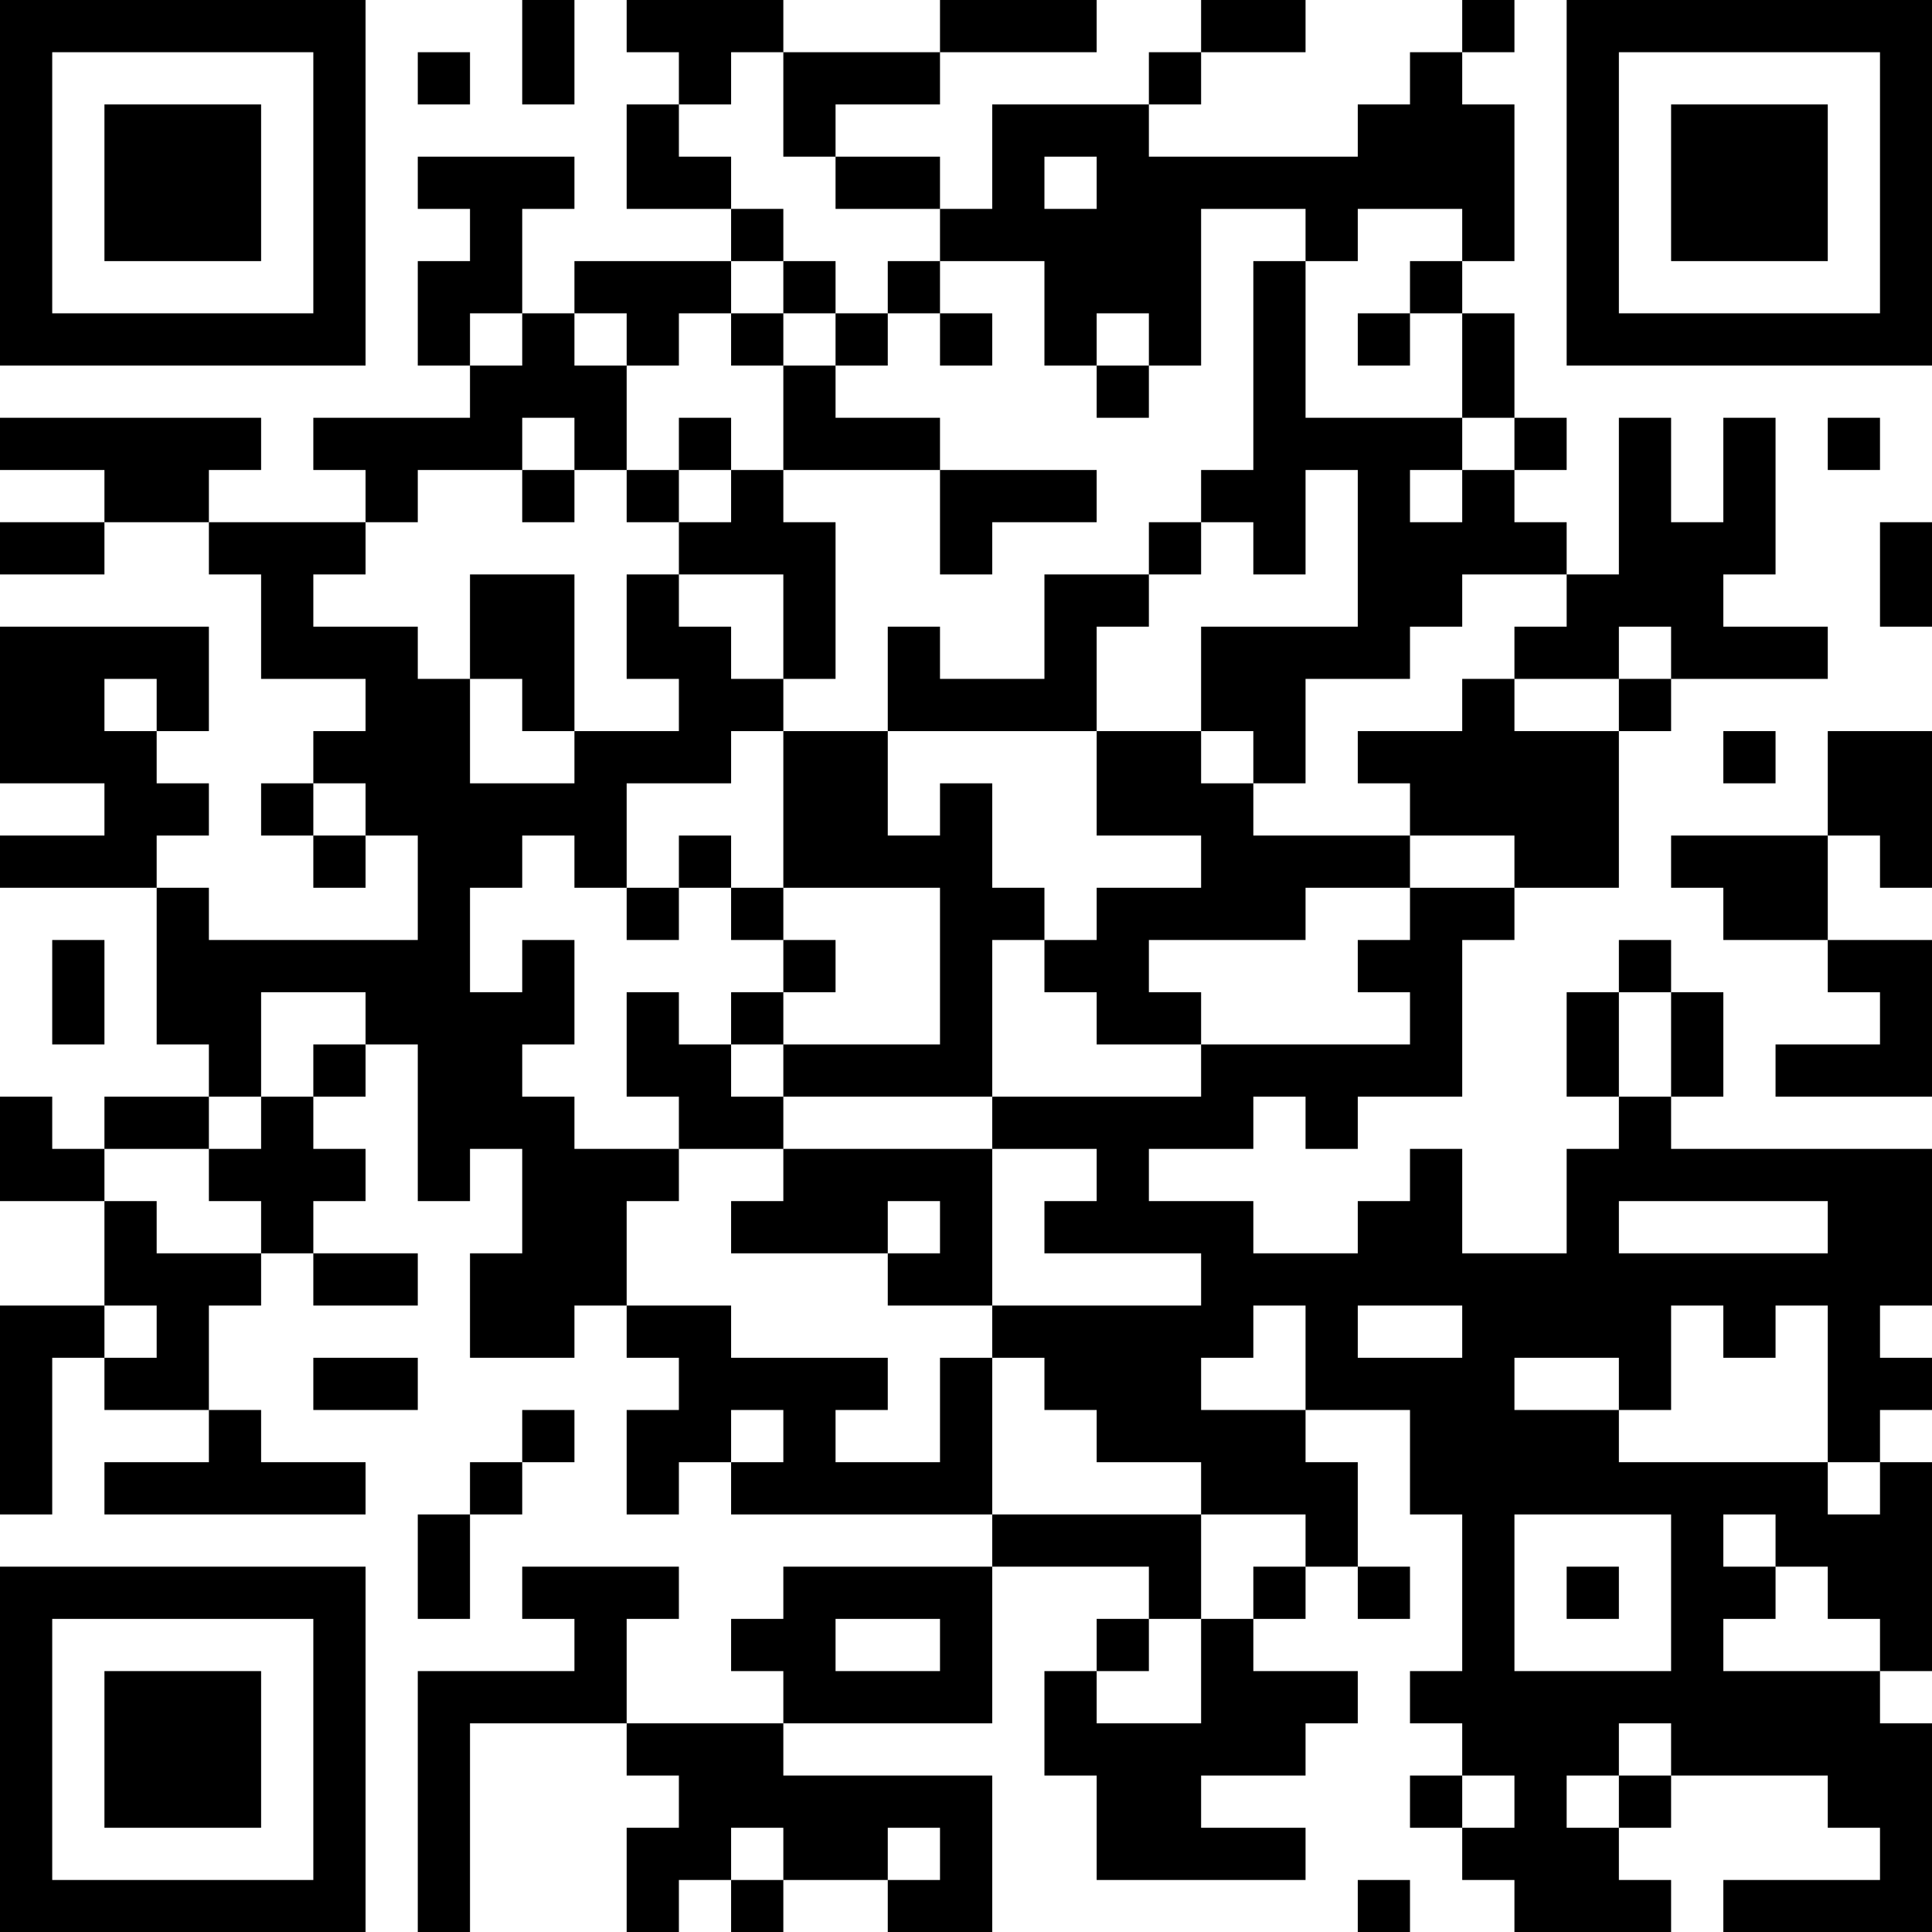
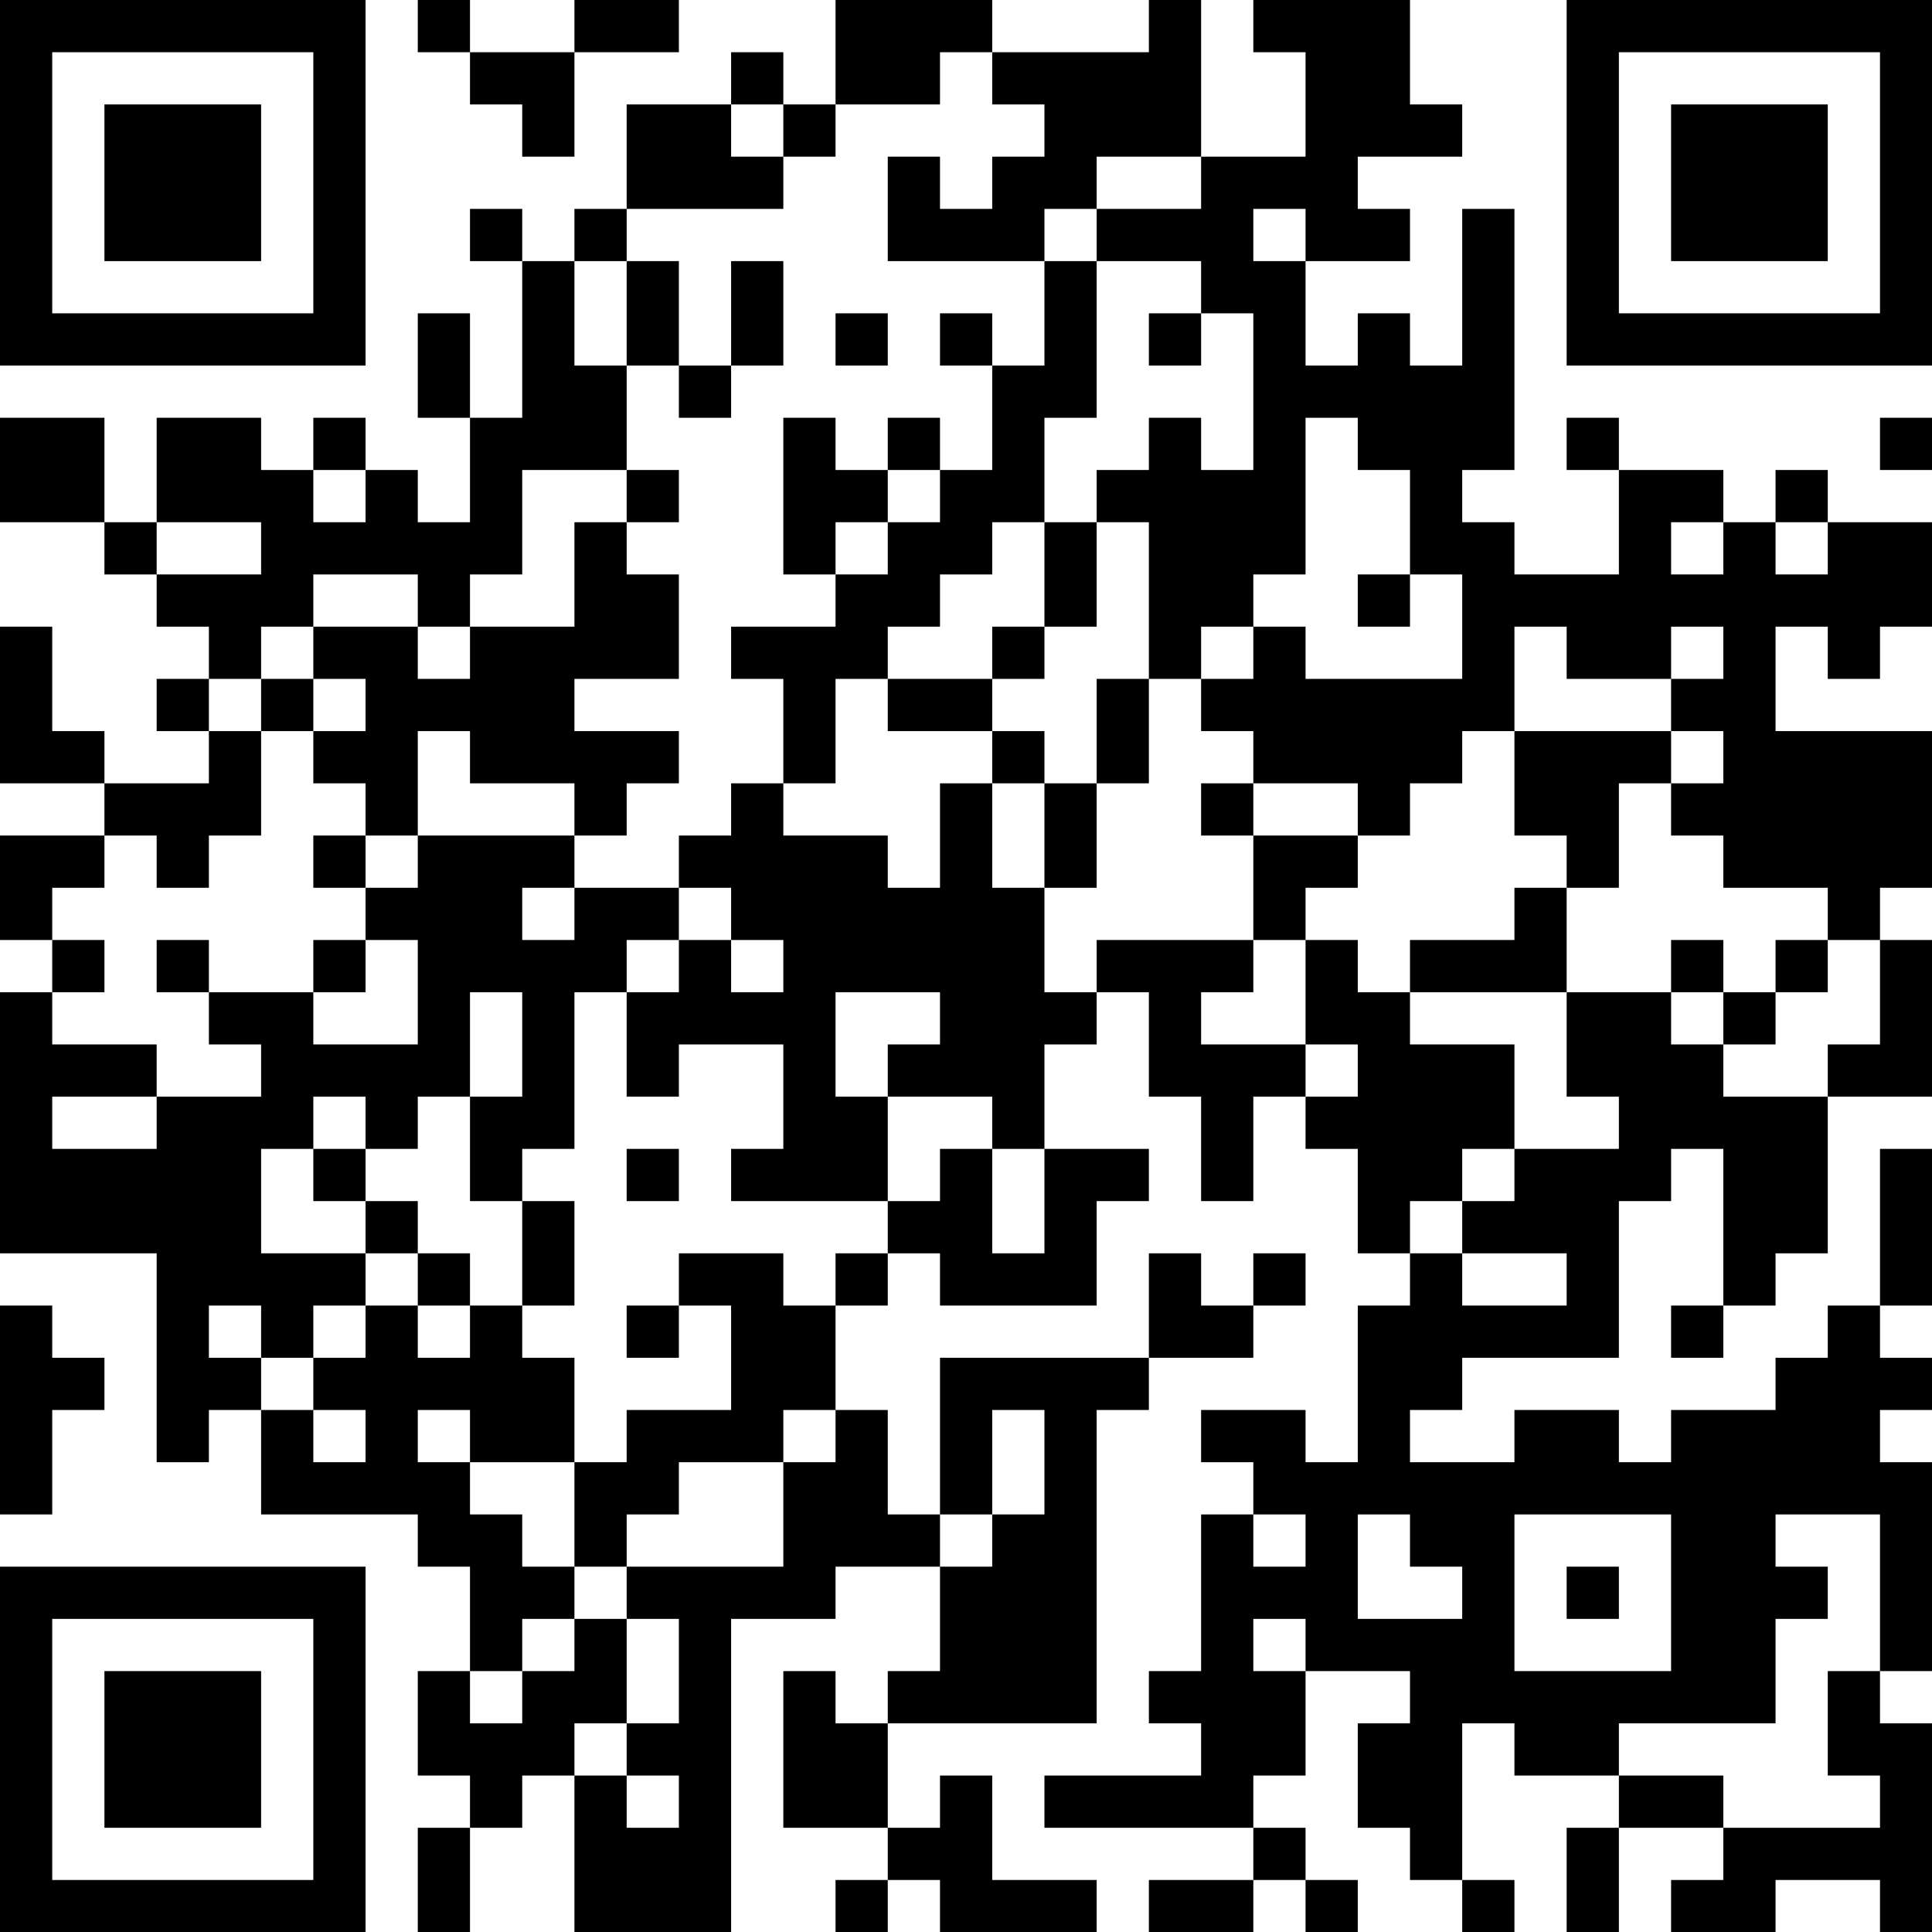
<svg xmlns="http://www.w3.org/2000/svg" version="1.1" width="100" height="100" viewBox="0 0 100 100">
  <rect x="0" y="0" width="100" height="100" fill="#ffffff" />
  <g transform="scale(2.703)">
    <g transform="translate(0,0)">
-       <path fill-rule="evenodd" d="M10 0L10 2L11 2L11 0ZM12 0L12 1L13 1L13 2L12 2L12 4L14 4L14 5L11 5L11 6L10 6L10 4L11 4L11 3L8 3L8 4L9 4L9 5L8 5L8 7L9 7L9 8L6 8L6 9L7 9L7 10L4 10L4 9L5 9L5 8L0 8L0 9L2 9L2 10L0 10L0 11L2 11L2 10L4 10L4 11L5 11L5 13L7 13L7 14L6 14L6 15L5 15L5 16L6 16L6 17L7 17L7 16L8 16L8 18L4 18L4 17L3 17L3 16L4 16L4 15L3 15L3 14L4 14L4 12L0 12L0 15L2 15L2 16L0 16L0 17L3 17L3 20L4 20L4 21L2 21L2 22L1 22L1 21L0 21L0 23L2 23L2 25L0 25L0 29L1 29L1 26L2 26L2 27L4 27L4 28L2 28L2 29L7 29L7 28L5 28L5 27L4 27L4 25L5 25L5 24L6 24L6 25L8 25L8 24L6 24L6 23L7 23L7 22L6 22L6 21L7 21L7 20L8 20L8 23L9 23L9 22L10 22L10 24L9 24L9 26L11 26L11 25L12 25L12 26L13 26L13 27L12 27L12 29L13 29L13 28L14 28L14 29L19 29L19 30L15 30L15 31L14 31L14 32L15 32L15 33L12 33L12 31L13 31L13 30L10 30L10 31L11 31L11 32L8 32L8 37L9 37L9 33L12 33L12 34L13 34L13 35L12 35L12 37L13 37L13 36L14 36L14 37L15 37L15 36L17 36L17 37L19 37L19 34L15 34L15 33L19 33L19 30L22 30L22 31L21 31L21 32L20 32L20 34L21 34L21 36L25 36L25 35L23 35L23 34L25 34L25 33L26 33L26 32L24 32L24 31L25 31L25 30L26 30L26 31L27 31L27 30L26 30L26 28L25 28L25 27L27 27L27 29L28 29L28 32L27 32L27 33L28 33L28 34L27 34L27 35L28 35L28 36L29 36L29 37L32 37L32 36L31 36L31 35L32 35L32 34L35 34L35 35L36 35L36 36L33 36L33 37L37 37L37 33L36 33L36 32L37 32L37 28L36 28L36 27L37 27L37 26L36 26L36 25L37 25L37 22L32 22L32 21L33 21L33 19L32 19L32 18L31 18L31 19L30 19L30 21L31 21L31 22L30 22L30 24L28 24L28 22L27 22L27 23L26 23L26 24L24 24L24 23L22 23L22 22L24 22L24 21L25 21L25 22L26 22L26 21L28 21L28 18L29 18L29 17L31 17L31 14L32 14L32 13L35 13L35 12L33 12L33 11L34 11L34 8L33 8L33 10L32 10L32 8L31 8L31 11L30 11L30 10L29 10L29 9L30 9L30 8L29 8L29 6L28 6L28 5L29 5L29 2L28 2L28 1L29 1L29 0L28 0L28 1L27 1L27 2L26 2L26 3L22 3L22 2L23 2L23 1L25 1L25 0L23 0L23 1L22 1L22 2L19 2L19 4L18 4L18 3L16 3L16 2L18 2L18 1L21 1L21 0L18 0L18 1L15 1L15 0ZM8 1L8 2L9 2L9 1ZM14 1L14 2L13 2L13 3L14 3L14 4L15 4L15 5L14 5L14 6L13 6L13 7L12 7L12 6L11 6L11 7L12 7L12 9L11 9L11 8L10 8L10 9L8 9L8 10L7 10L7 11L6 11L6 12L8 12L8 13L9 13L9 15L11 15L11 14L13 14L13 13L12 13L12 11L13 11L13 12L14 12L14 13L15 13L15 14L14 14L14 15L12 15L12 17L11 17L11 16L10 16L10 17L9 17L9 19L10 19L10 18L11 18L11 20L10 20L10 21L11 21L11 22L13 22L13 23L12 23L12 25L14 25L14 26L17 26L17 27L16 27L16 28L18 28L18 26L19 26L19 29L23 29L23 31L22 31L22 32L21 32L21 33L23 33L23 31L24 31L24 30L25 30L25 29L23 29L23 28L21 28L21 27L20 27L20 26L19 26L19 25L23 25L23 24L20 24L20 23L21 23L21 22L19 22L19 21L23 21L23 20L27 20L27 19L26 19L26 18L27 18L27 17L29 17L29 16L27 16L27 15L26 15L26 14L28 14L28 13L29 13L29 14L31 14L31 13L32 13L32 12L31 12L31 13L29 13L29 12L30 12L30 11L28 11L28 12L27 12L27 13L25 13L25 15L24 15L24 14L23 14L23 12L26 12L26 9L25 9L25 11L24 11L24 10L23 10L23 9L24 9L24 5L25 5L25 8L28 8L28 9L27 9L27 10L28 10L28 9L29 9L29 8L28 8L28 6L27 6L27 5L28 5L28 4L26 4L26 5L25 5L25 4L23 4L23 7L22 7L22 6L21 6L21 7L20 7L20 5L18 5L18 4L16 4L16 3L15 3L15 1ZM20 3L20 4L21 4L21 3ZM15 5L15 6L14 6L14 7L15 7L15 9L14 9L14 8L13 8L13 9L12 9L12 10L13 10L13 11L15 11L15 13L16 13L16 10L15 10L15 9L18 9L18 11L19 11L19 10L21 10L21 9L18 9L18 8L16 8L16 7L17 7L17 6L18 6L18 7L19 7L19 6L18 6L18 5L17 5L17 6L16 6L16 5ZM9 6L9 7L10 7L10 6ZM15 6L15 7L16 7L16 6ZM26 6L26 7L27 7L27 6ZM21 7L21 8L22 8L22 7ZM35 8L35 9L36 9L36 8ZM10 9L10 10L11 10L11 9ZM13 9L13 10L14 10L14 9ZM22 10L22 11L20 11L20 13L18 13L18 12L17 12L17 14L15 14L15 17L14 17L14 16L13 16L13 17L12 17L12 18L13 18L13 17L14 17L14 18L15 18L15 19L14 19L14 20L13 20L13 19L12 19L12 21L13 21L13 22L15 22L15 23L14 23L14 24L17 24L17 25L19 25L19 22L15 22L15 21L19 21L19 18L20 18L20 19L21 19L21 20L23 20L23 19L22 19L22 18L25 18L25 17L27 17L27 16L24 16L24 15L23 15L23 14L21 14L21 12L22 12L22 11L23 11L23 10ZM36 10L36 12L37 12L37 10ZM9 11L9 13L10 13L10 14L11 14L11 11ZM2 13L2 14L3 14L3 13ZM17 14L17 16L18 16L18 15L19 15L19 17L20 17L20 18L21 18L21 17L23 17L23 16L21 16L21 14ZM33 14L33 15L34 15L34 14ZM35 14L35 16L32 16L32 17L33 17L33 18L35 18L35 19L36 19L36 20L34 20L34 21L37 21L37 18L35 18L35 16L36 16L36 17L37 17L37 14ZM6 15L6 16L7 16L7 15ZM15 17L15 18L16 18L16 19L15 19L15 20L14 20L14 21L15 21L15 20L18 20L18 17ZM1 18L1 20L2 20L2 18ZM5 19L5 21L4 21L4 22L2 22L2 23L3 23L3 24L5 24L5 23L4 23L4 22L5 22L5 21L6 21L6 20L7 20L7 19ZM31 19L31 21L32 21L32 19ZM17 23L17 24L18 24L18 23ZM31 23L31 24L35 24L35 23ZM2 25L2 26L3 26L3 25ZM24 25L24 26L23 26L23 27L25 27L25 25ZM26 25L26 26L28 26L28 25ZM32 25L32 27L31 27L31 26L29 26L29 27L31 27L31 28L35 28L35 29L36 29L36 28L35 28L35 25L34 25L34 26L33 26L33 25ZM6 26L6 27L8 27L8 26ZM10 27L10 28L9 28L9 29L8 29L8 31L9 31L9 29L10 29L10 28L11 28L11 27ZM14 27L14 28L15 28L15 27ZM29 29L29 32L32 32L32 29ZM33 29L33 30L34 30L34 31L33 31L33 32L36 32L36 31L35 31L35 30L34 30L34 29ZM30 30L30 31L31 31L31 30ZM16 31L16 32L18 32L18 31ZM31 33L31 34L30 34L30 35L31 35L31 34L32 34L32 33ZM28 34L28 35L29 35L29 34ZM14 35L14 36L15 36L15 35ZM17 35L17 36L18 36L18 35ZM26 36L26 37L27 37L27 36ZM0 0L0 7L7 7L7 0ZM1 1L1 6L6 6L6 1ZM2 2L2 5L5 5L5 2ZM30 0L30 7L37 7L37 0ZM31 1L31 6L36 6L36 1ZM32 2L32 5L35 5L35 2ZM0 30L0 37L7 37L7 30ZM1 31L1 36L6 36L6 31ZM2 32L2 35L5 35L5 32Z" fill="#000000" />
+       <path fill-rule="evenodd" d="M8 0L8 1L9 1L9 2L10 2L10 3L11 3L11 1L13 1L13 0L11 0L11 1L9 1L9 0ZM16 0L16 2L15 2L15 1L14 1L14 2L12 2L12 4L11 4L11 5L10 5L10 4L9 4L9 5L10 5L10 8L9 8L9 6L8 6L8 8L9 8L9 10L8 10L8 9L7 9L7 8L6 8L6 9L5 9L5 8L3 8L3 10L2 10L2 8L0 8L0 10L2 10L2 11L3 11L3 12L4 12L4 13L3 13L3 14L4 14L4 15L2 15L2 14L1 14L1 12L0 12L0 15L2 15L2 16L0 16L0 18L1 18L1 19L0 19L0 24L3 24L3 28L4 28L4 27L5 27L5 29L8 29L8 30L9 30L9 32L8 32L8 34L9 34L9 35L8 35L8 37L9 37L9 35L10 35L10 34L11 34L11 37L14 37L14 31L16 31L16 30L18 30L18 32L17 32L17 33L16 33L16 32L15 32L15 35L17 35L17 36L16 36L16 37L17 37L17 36L18 36L18 37L21 37L21 36L19 36L19 34L18 34L18 35L17 35L17 33L21 33L21 27L22 27L22 26L24 26L24 25L25 25L25 24L24 24L24 25L23 25L23 24L22 24L22 26L18 26L18 29L17 29L17 27L16 27L16 25L17 25L17 24L18 24L18 25L21 25L21 23L22 23L22 22L20 22L20 20L21 20L21 19L22 19L22 21L23 21L23 23L24 23L24 21L25 21L25 22L26 22L26 24L27 24L27 25L26 25L26 28L25 28L25 27L23 27L23 28L24 28L24 29L23 29L23 32L22 32L22 33L23 33L23 34L20 34L20 35L24 35L24 36L22 36L22 37L24 37L24 36L25 36L25 37L26 37L26 36L25 36L25 35L24 35L24 34L25 34L25 32L27 32L27 33L26 33L26 35L27 35L27 36L28 36L28 37L29 37L29 36L28 36L28 33L29 33L29 34L31 34L31 35L30 35L30 37L31 37L31 35L33 35L33 36L32 36L32 37L34 37L34 36L36 36L36 37L37 37L37 33L36 33L36 32L37 32L37 28L36 28L36 27L37 27L37 26L36 26L36 25L37 25L37 22L36 22L36 25L35 25L35 26L34 26L34 27L32 27L32 28L31 28L31 27L29 27L29 28L27 28L27 27L28 27L28 26L31 26L31 23L32 23L32 22L33 22L33 25L32 25L32 26L33 26L33 25L34 25L34 24L35 24L35 21L37 21L37 18L36 18L36 17L37 17L37 14L34 14L34 12L35 12L35 13L36 13L36 12L37 12L37 10L35 10L35 9L34 9L34 10L33 10L33 9L31 9L31 8L30 8L30 9L31 9L31 11L29 11L29 10L28 10L28 9L29 9L29 4L28 4L28 7L27 7L27 6L26 6L26 7L25 7L25 5L27 5L27 4L26 4L26 3L28 3L28 2L27 2L27 0L24 0L24 1L25 1L25 3L23 3L23 0L22 0L22 1L19 1L19 0ZM18 1L18 2L16 2L16 3L15 3L15 2L14 2L14 3L15 3L15 4L12 4L12 5L11 5L11 7L12 7L12 9L10 9L10 11L9 11L9 12L8 12L8 11L6 11L6 12L5 12L5 13L4 13L4 14L5 14L5 16L4 16L4 17L3 17L3 16L2 16L2 17L1 17L1 18L2 18L2 19L1 19L1 20L3 20L3 21L1 21L1 22L3 22L3 21L5 21L5 20L4 20L4 19L6 19L6 20L8 20L8 18L7 18L7 17L8 17L8 16L11 16L11 17L10 17L10 18L11 18L11 17L13 17L13 18L12 18L12 19L11 19L11 22L10 22L10 23L9 23L9 21L10 21L10 19L9 19L9 21L8 21L8 22L7 22L7 21L6 21L6 22L5 22L5 24L7 24L7 25L6 25L6 26L5 26L5 25L4 25L4 26L5 26L5 27L6 27L6 28L7 28L7 27L6 27L6 26L7 26L7 25L8 25L8 26L9 26L9 25L10 25L10 26L11 26L11 28L9 28L9 27L8 27L8 28L9 28L9 29L10 29L10 30L11 30L11 31L10 31L10 32L9 32L9 33L10 33L10 32L11 32L11 31L12 31L12 33L11 33L11 34L12 34L12 35L13 35L13 34L12 34L12 33L13 33L13 31L12 31L12 30L15 30L15 28L16 28L16 27L15 27L15 28L13 28L13 29L12 29L12 30L11 30L11 28L12 28L12 27L14 27L14 25L13 25L13 24L15 24L15 25L16 25L16 24L17 24L17 23L18 23L18 22L19 22L19 24L20 24L20 22L19 22L19 21L17 21L17 20L18 20L18 19L16 19L16 21L17 21L17 23L14 23L14 22L15 22L15 20L13 20L13 21L12 21L12 19L13 19L13 18L14 18L14 19L15 19L15 18L14 18L14 17L13 17L13 16L14 16L14 15L15 15L15 16L17 16L17 17L18 17L18 15L19 15L19 17L20 17L20 19L21 19L21 18L24 18L24 19L23 19L23 20L25 20L25 21L26 21L26 20L25 20L25 18L26 18L26 19L27 19L27 20L29 20L29 22L28 22L28 23L27 23L27 24L28 24L28 25L30 25L30 24L28 24L28 23L29 23L29 22L31 22L31 21L30 21L30 19L32 19L32 20L33 20L33 21L35 21L35 20L36 20L36 18L35 18L35 17L33 17L33 16L32 16L32 15L33 15L33 14L32 14L32 13L33 13L33 12L32 12L32 13L30 13L30 12L29 12L29 14L28 14L28 15L27 15L27 16L26 16L26 15L24 15L24 14L23 14L23 13L24 13L24 12L25 12L25 13L28 13L28 11L27 11L27 9L26 9L26 8L25 8L25 11L24 11L24 12L23 12L23 13L22 13L22 10L21 10L21 9L22 9L22 8L23 8L23 9L24 9L24 6L23 6L23 5L21 5L21 4L23 4L23 3L21 3L21 4L20 4L20 5L17 5L17 3L18 3L18 4L19 4L19 3L20 3L20 2L19 2L19 1ZM24 4L24 5L25 5L25 4ZM12 5L12 7L13 7L13 8L14 8L14 7L15 7L15 5L14 5L14 7L13 7L13 5ZM20 5L20 7L19 7L19 6L18 6L18 7L19 7L19 9L18 9L18 8L17 8L17 9L16 9L16 8L15 8L15 11L16 11L16 12L14 12L14 13L15 13L15 15L16 15L16 13L17 13L17 14L19 14L19 15L20 15L20 17L21 17L21 15L22 15L22 13L21 13L21 15L20 15L20 14L19 14L19 13L20 13L20 12L21 12L21 10L20 10L20 8L21 8L21 5ZM16 6L16 7L17 7L17 6ZM22 6L22 7L23 7L23 6ZM36 8L36 9L37 9L37 8ZM6 9L6 10L7 10L7 9ZM12 9L12 10L11 10L11 12L9 12L9 13L8 13L8 12L6 12L6 13L5 13L5 14L6 14L6 15L7 15L7 16L6 16L6 17L7 17L7 16L8 16L8 14L9 14L9 15L11 15L11 16L12 16L12 15L13 15L13 14L11 14L11 13L13 13L13 11L12 11L12 10L13 10L13 9ZM17 9L17 10L16 10L16 11L17 11L17 10L18 10L18 9ZM3 10L3 11L5 11L5 10ZM19 10L19 11L18 11L18 12L17 12L17 13L19 13L19 12L20 12L20 10ZM32 10L32 11L33 11L33 10ZM34 10L34 11L35 11L35 10ZM26 11L26 12L27 12L27 11ZM6 13L6 14L7 14L7 13ZM29 14L29 16L30 16L30 17L29 17L29 18L27 18L27 19L30 19L30 17L31 17L31 15L32 15L32 14ZM23 15L23 16L24 16L24 18L25 18L25 17L26 17L26 16L24 16L24 15ZM3 18L3 19L4 19L4 18ZM6 18L6 19L7 19L7 18ZM32 18L32 19L33 19L33 20L34 20L34 19L35 19L35 18L34 18L34 19L33 19L33 18ZM6 22L6 23L7 23L7 24L8 24L8 25L9 25L9 24L8 24L8 23L7 23L7 22ZM12 22L12 23L13 23L13 22ZM10 23L10 25L11 25L11 23ZM0 25L0 29L1 29L1 27L2 27L2 26L1 26L1 25ZM12 25L12 26L13 26L13 25ZM19 27L19 29L18 29L18 30L19 30L19 29L20 29L20 27ZM24 29L24 30L25 30L25 29ZM26 29L26 31L28 31L28 30L27 30L27 29ZM29 29L29 32L32 32L32 29ZM34 29L34 30L35 30L35 31L34 31L34 33L31 33L31 34L33 34L33 35L36 35L36 34L35 34L35 32L36 32L36 29ZM30 30L30 31L31 31L31 30ZM24 31L24 32L25 32L25 31ZM0 0L0 7L7 7L7 0ZM1 1L1 6L6 6L6 1ZM2 2L2 5L5 5L5 2ZM30 0L30 7L37 7L37 0ZM31 1L31 6L36 6L36 1ZM32 2L32 5L35 5L35 2ZM0 30L0 37L7 37L7 30ZM1 31L1 36L6 36L6 31ZM2 32L2 35L5 35L5 32Z" fill="#000000" />
    </g>
  </g>
</svg>
